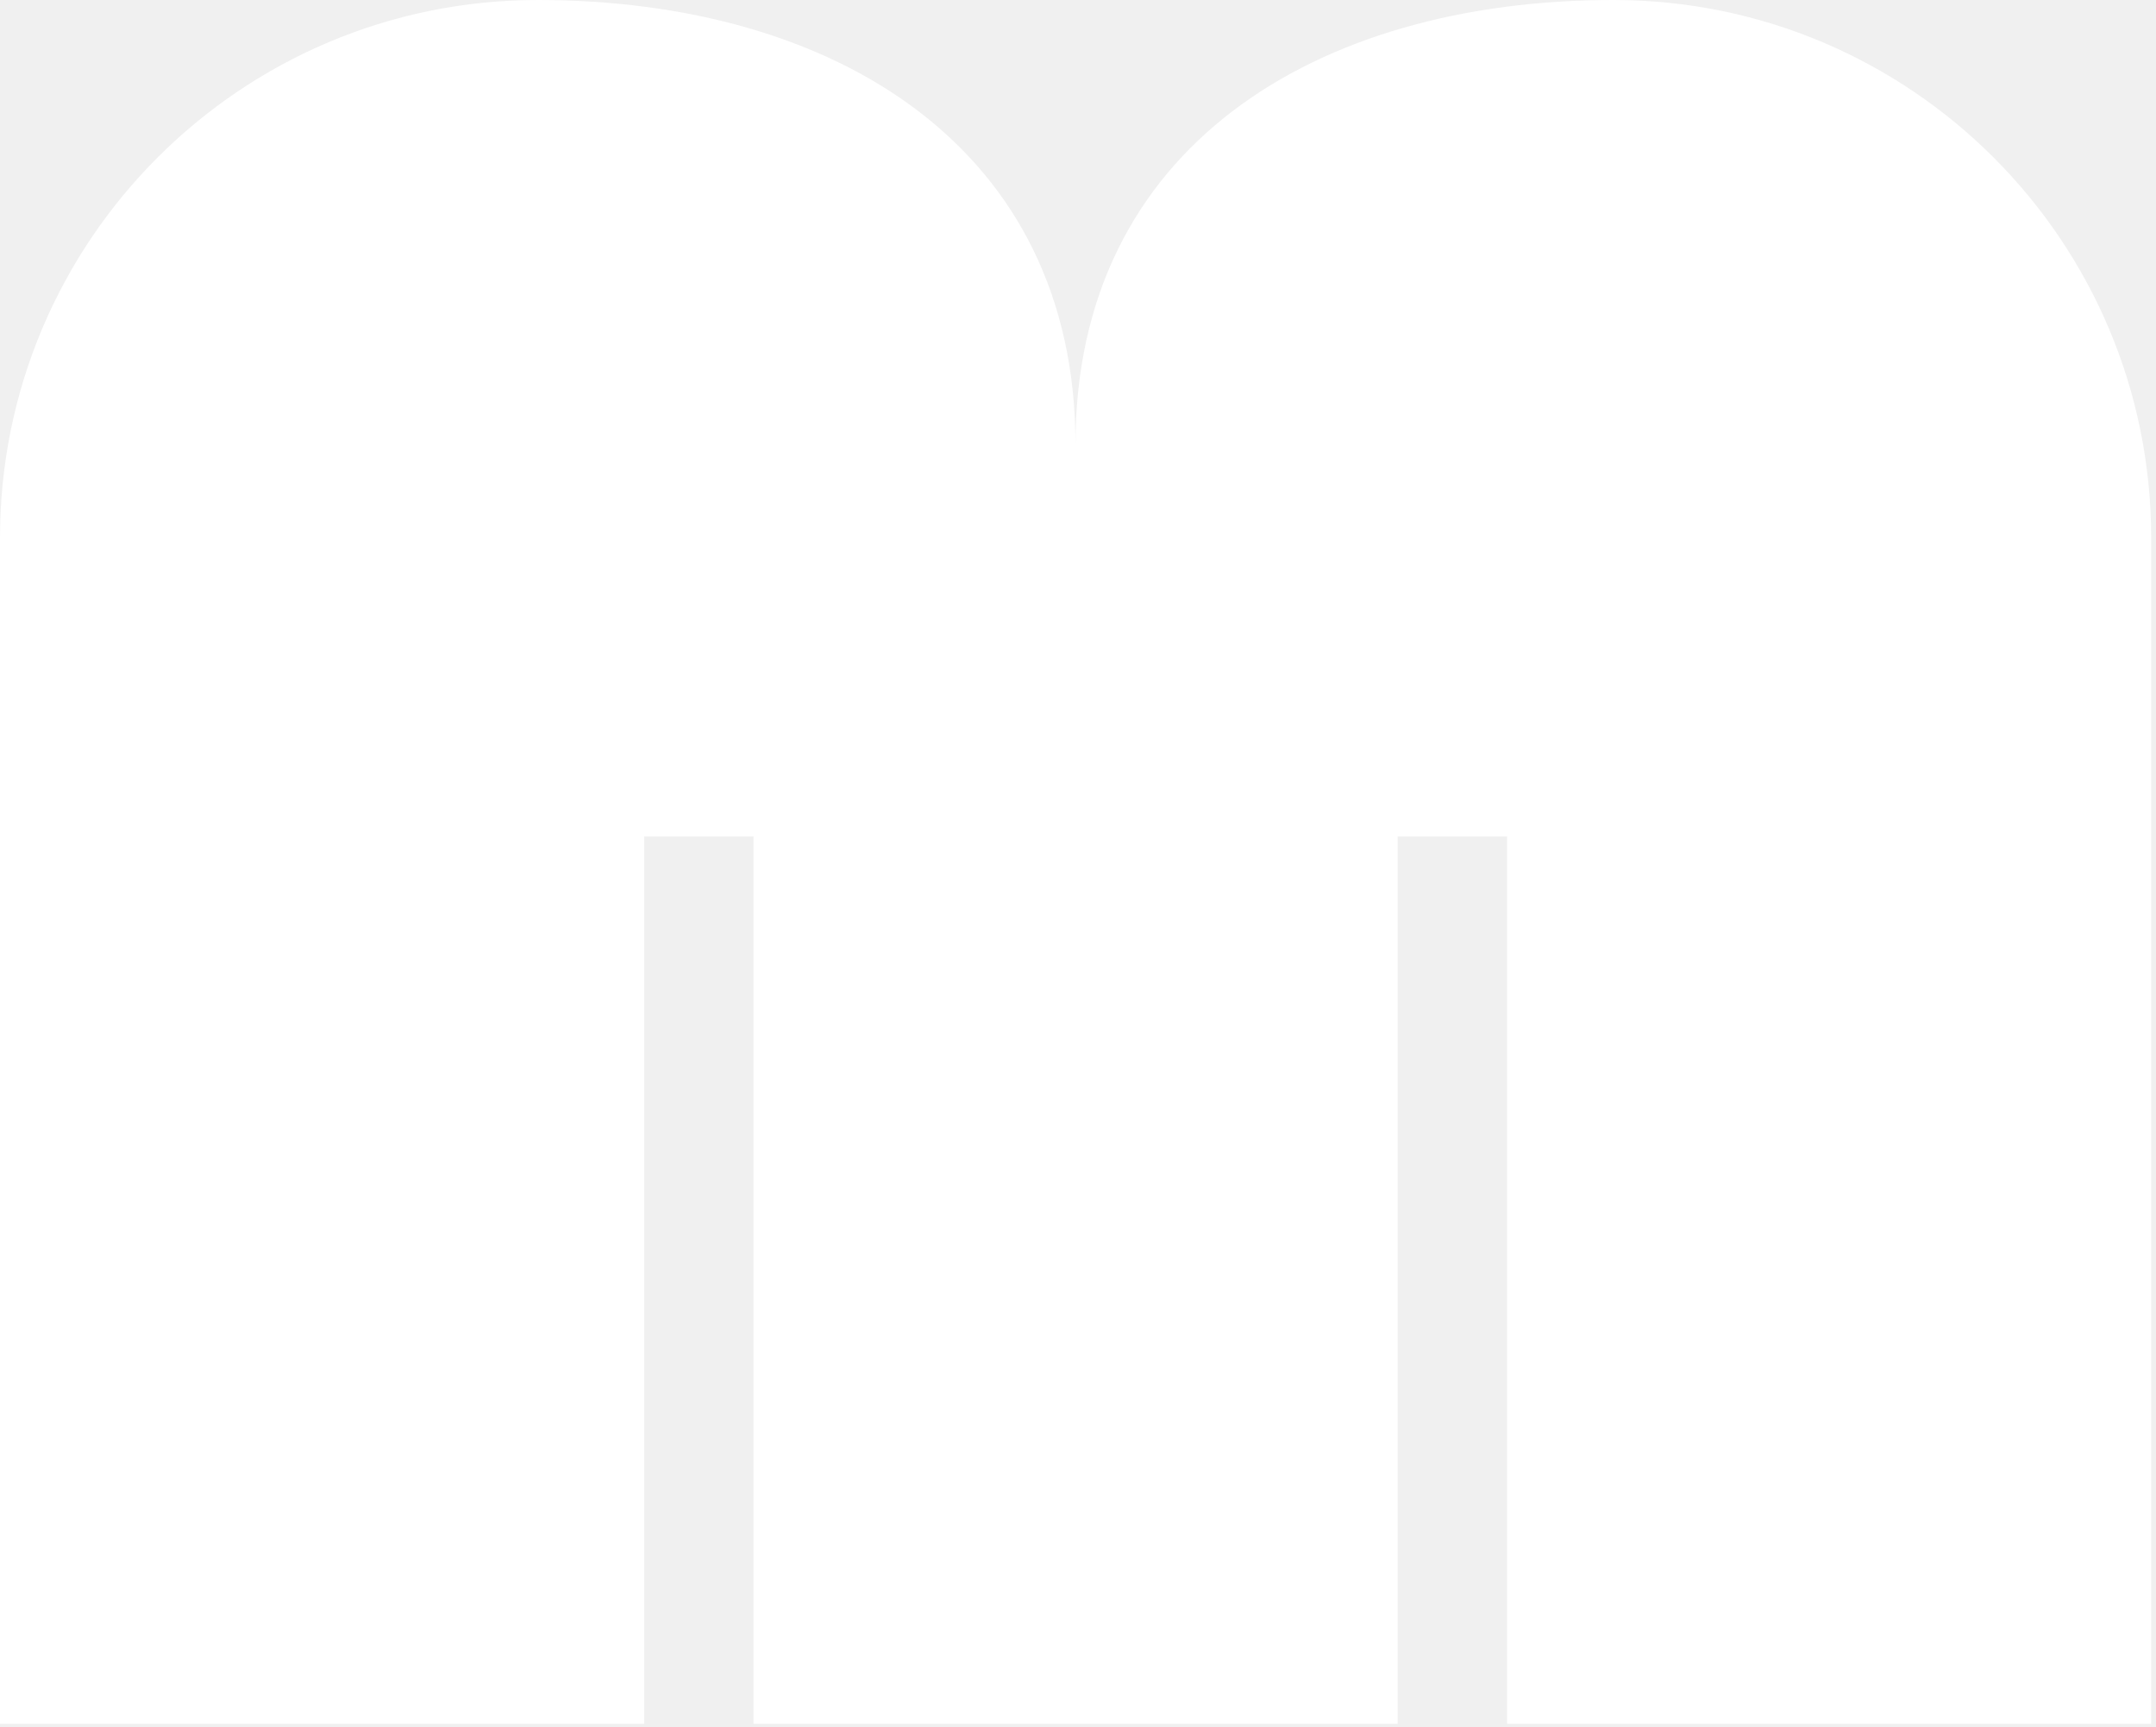
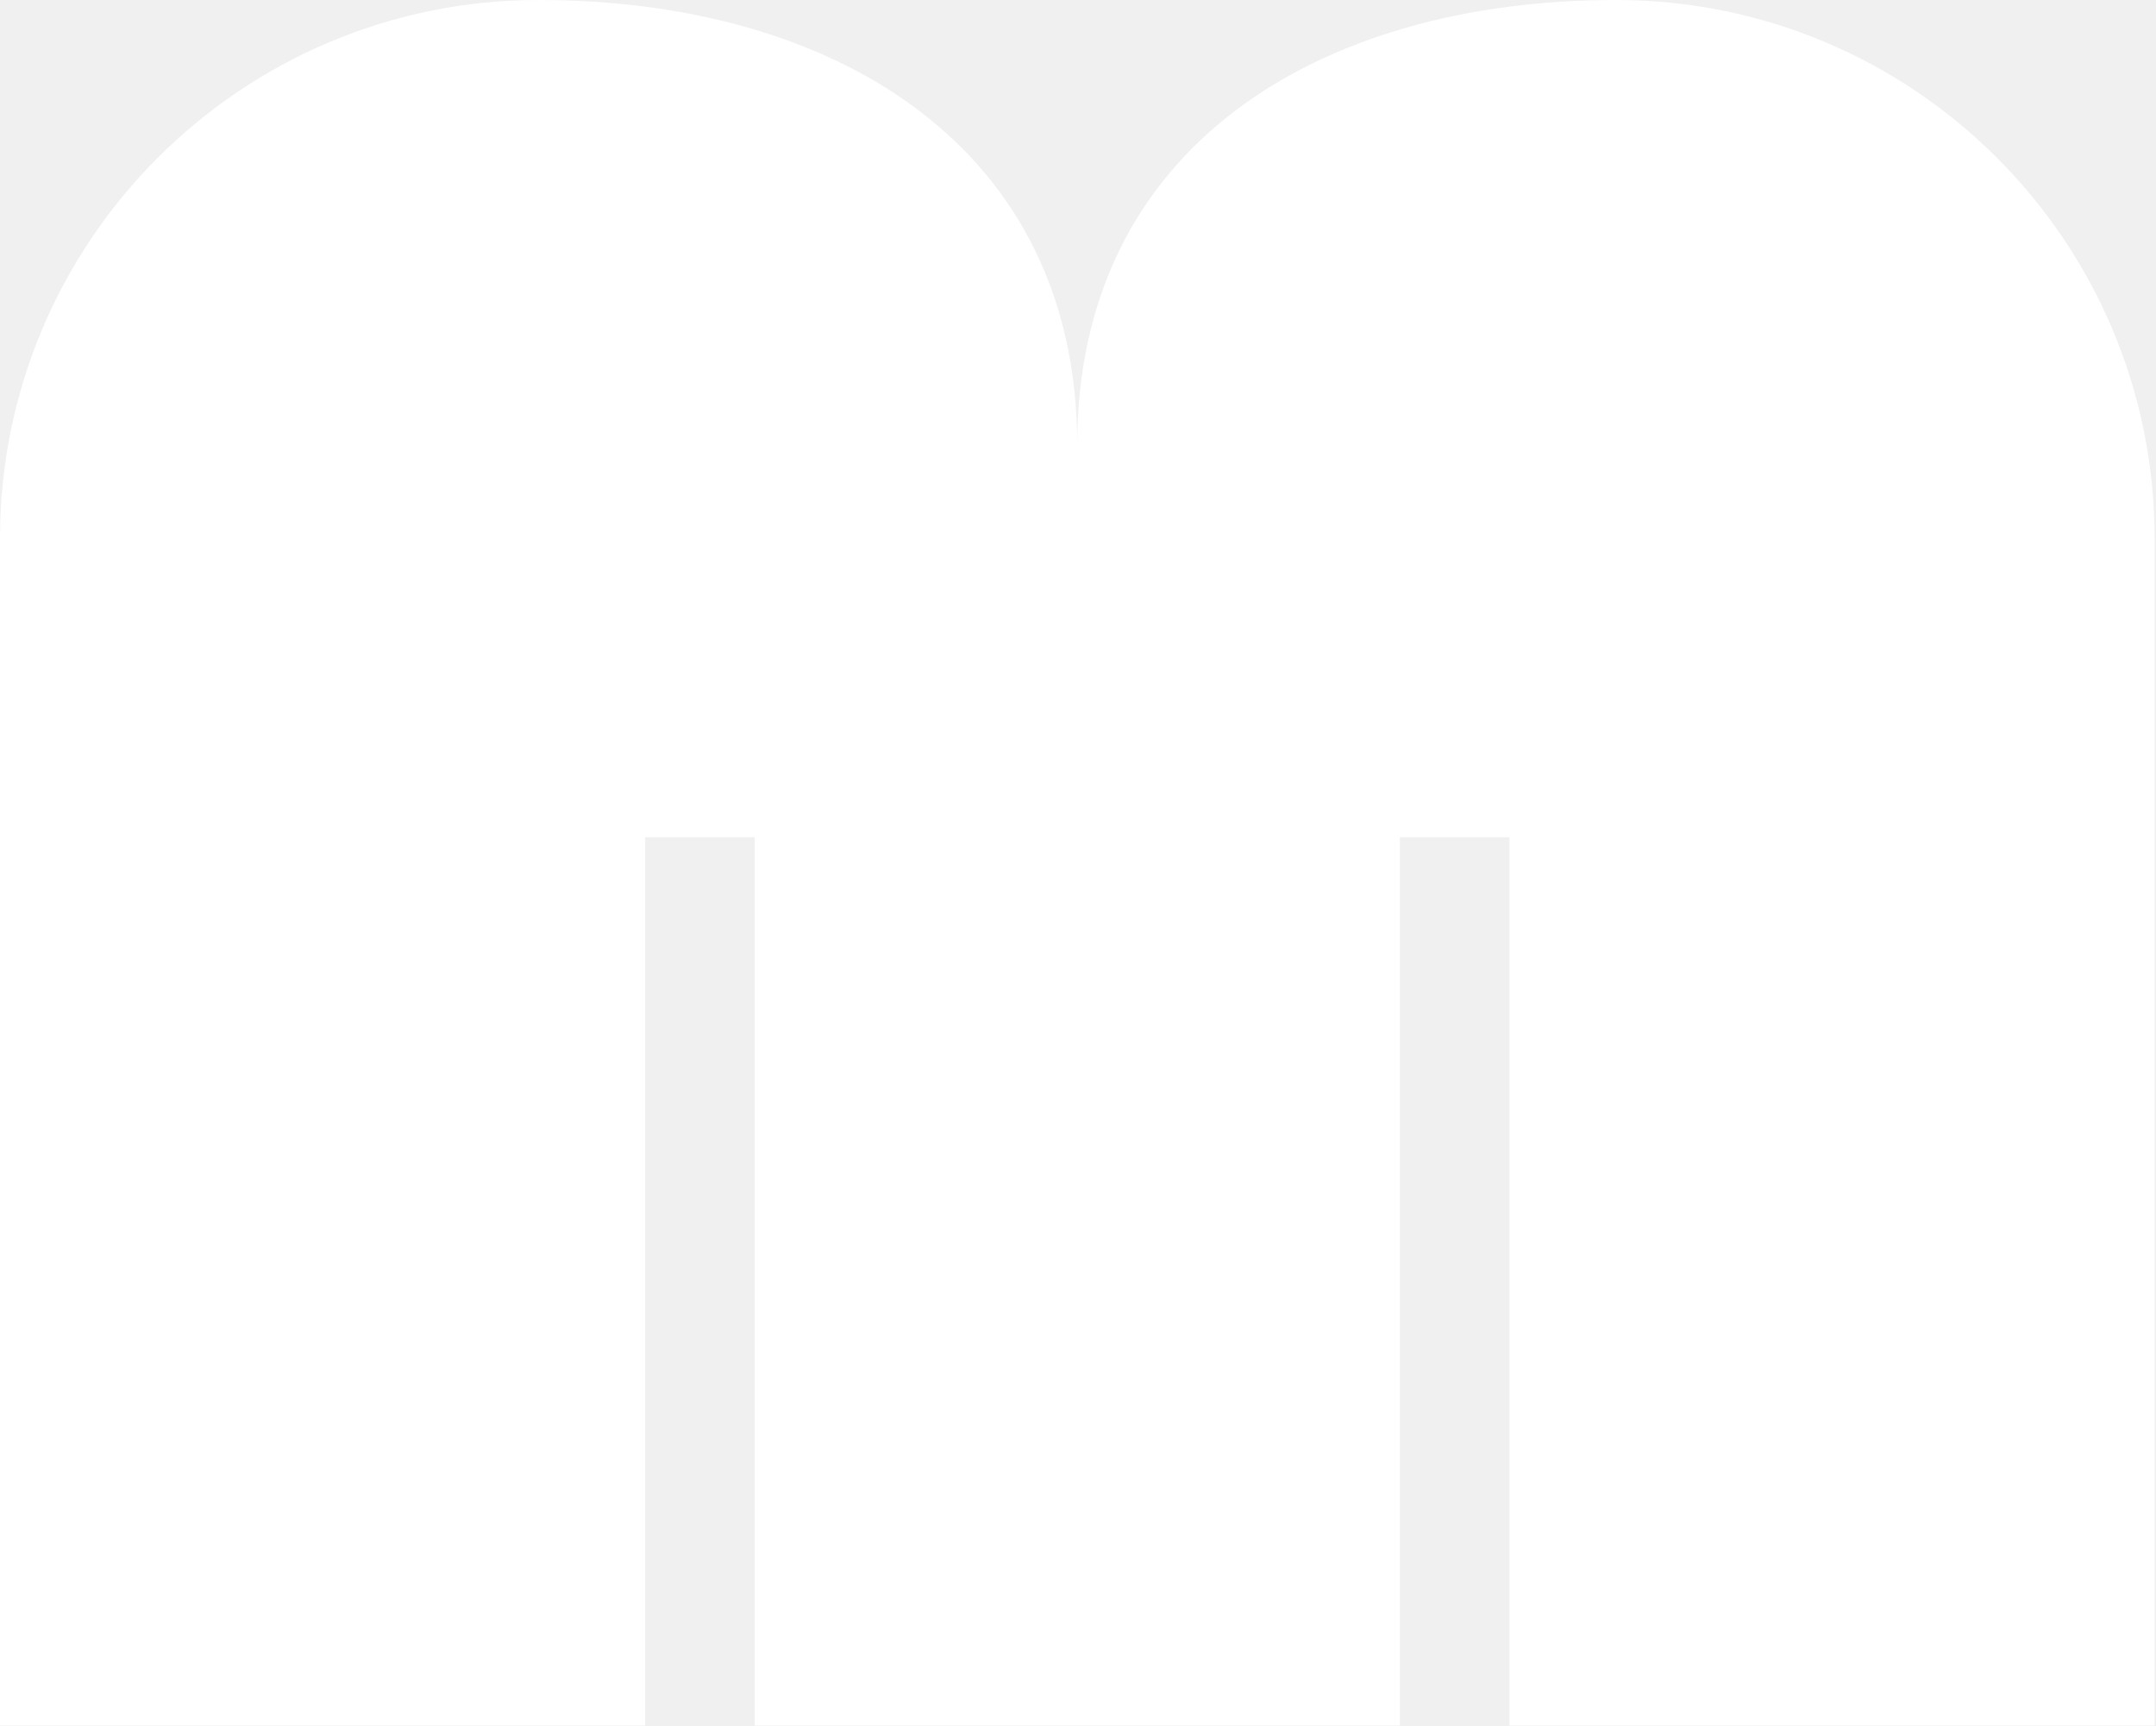
- <svg xmlns="http://www.w3.org/2000/svg" width="256" height="205" viewBox="0 0 256 205" fill="none">
-   <path d="M191.552 0C156.289 0 127.701 17.492 127.701 52.771C127.701 17.505 99.113 0 63.851 0C28.588 0 0 28.591 0 63.858V204.628H76.483V99.29H89.473V204.628H165.955V99.29H178.945V204.628H255.428V63.858C255.428 28.591 226.839 0 191.577 0H191.552Z" fill="white" />
+ <svg xmlns="http://www.w3.org/2000/svg" width="1081" height="865" viewBox="0 0 1081 865" fill="none">
+   <path d="M810.26 0C959.4 0 1080.31 120.861 1080.31 269.937V865H756.84V419.717H701.89V865H378.42V419.717H323.48V865H0V269.937C0.01 120.861 120.92 0 270.05 0C419.19 0 540.1 73.999 540.1 223.075C540.1 73.944 661.01 0 810.15 0H810.26Z" fill="white" />
</svg>
